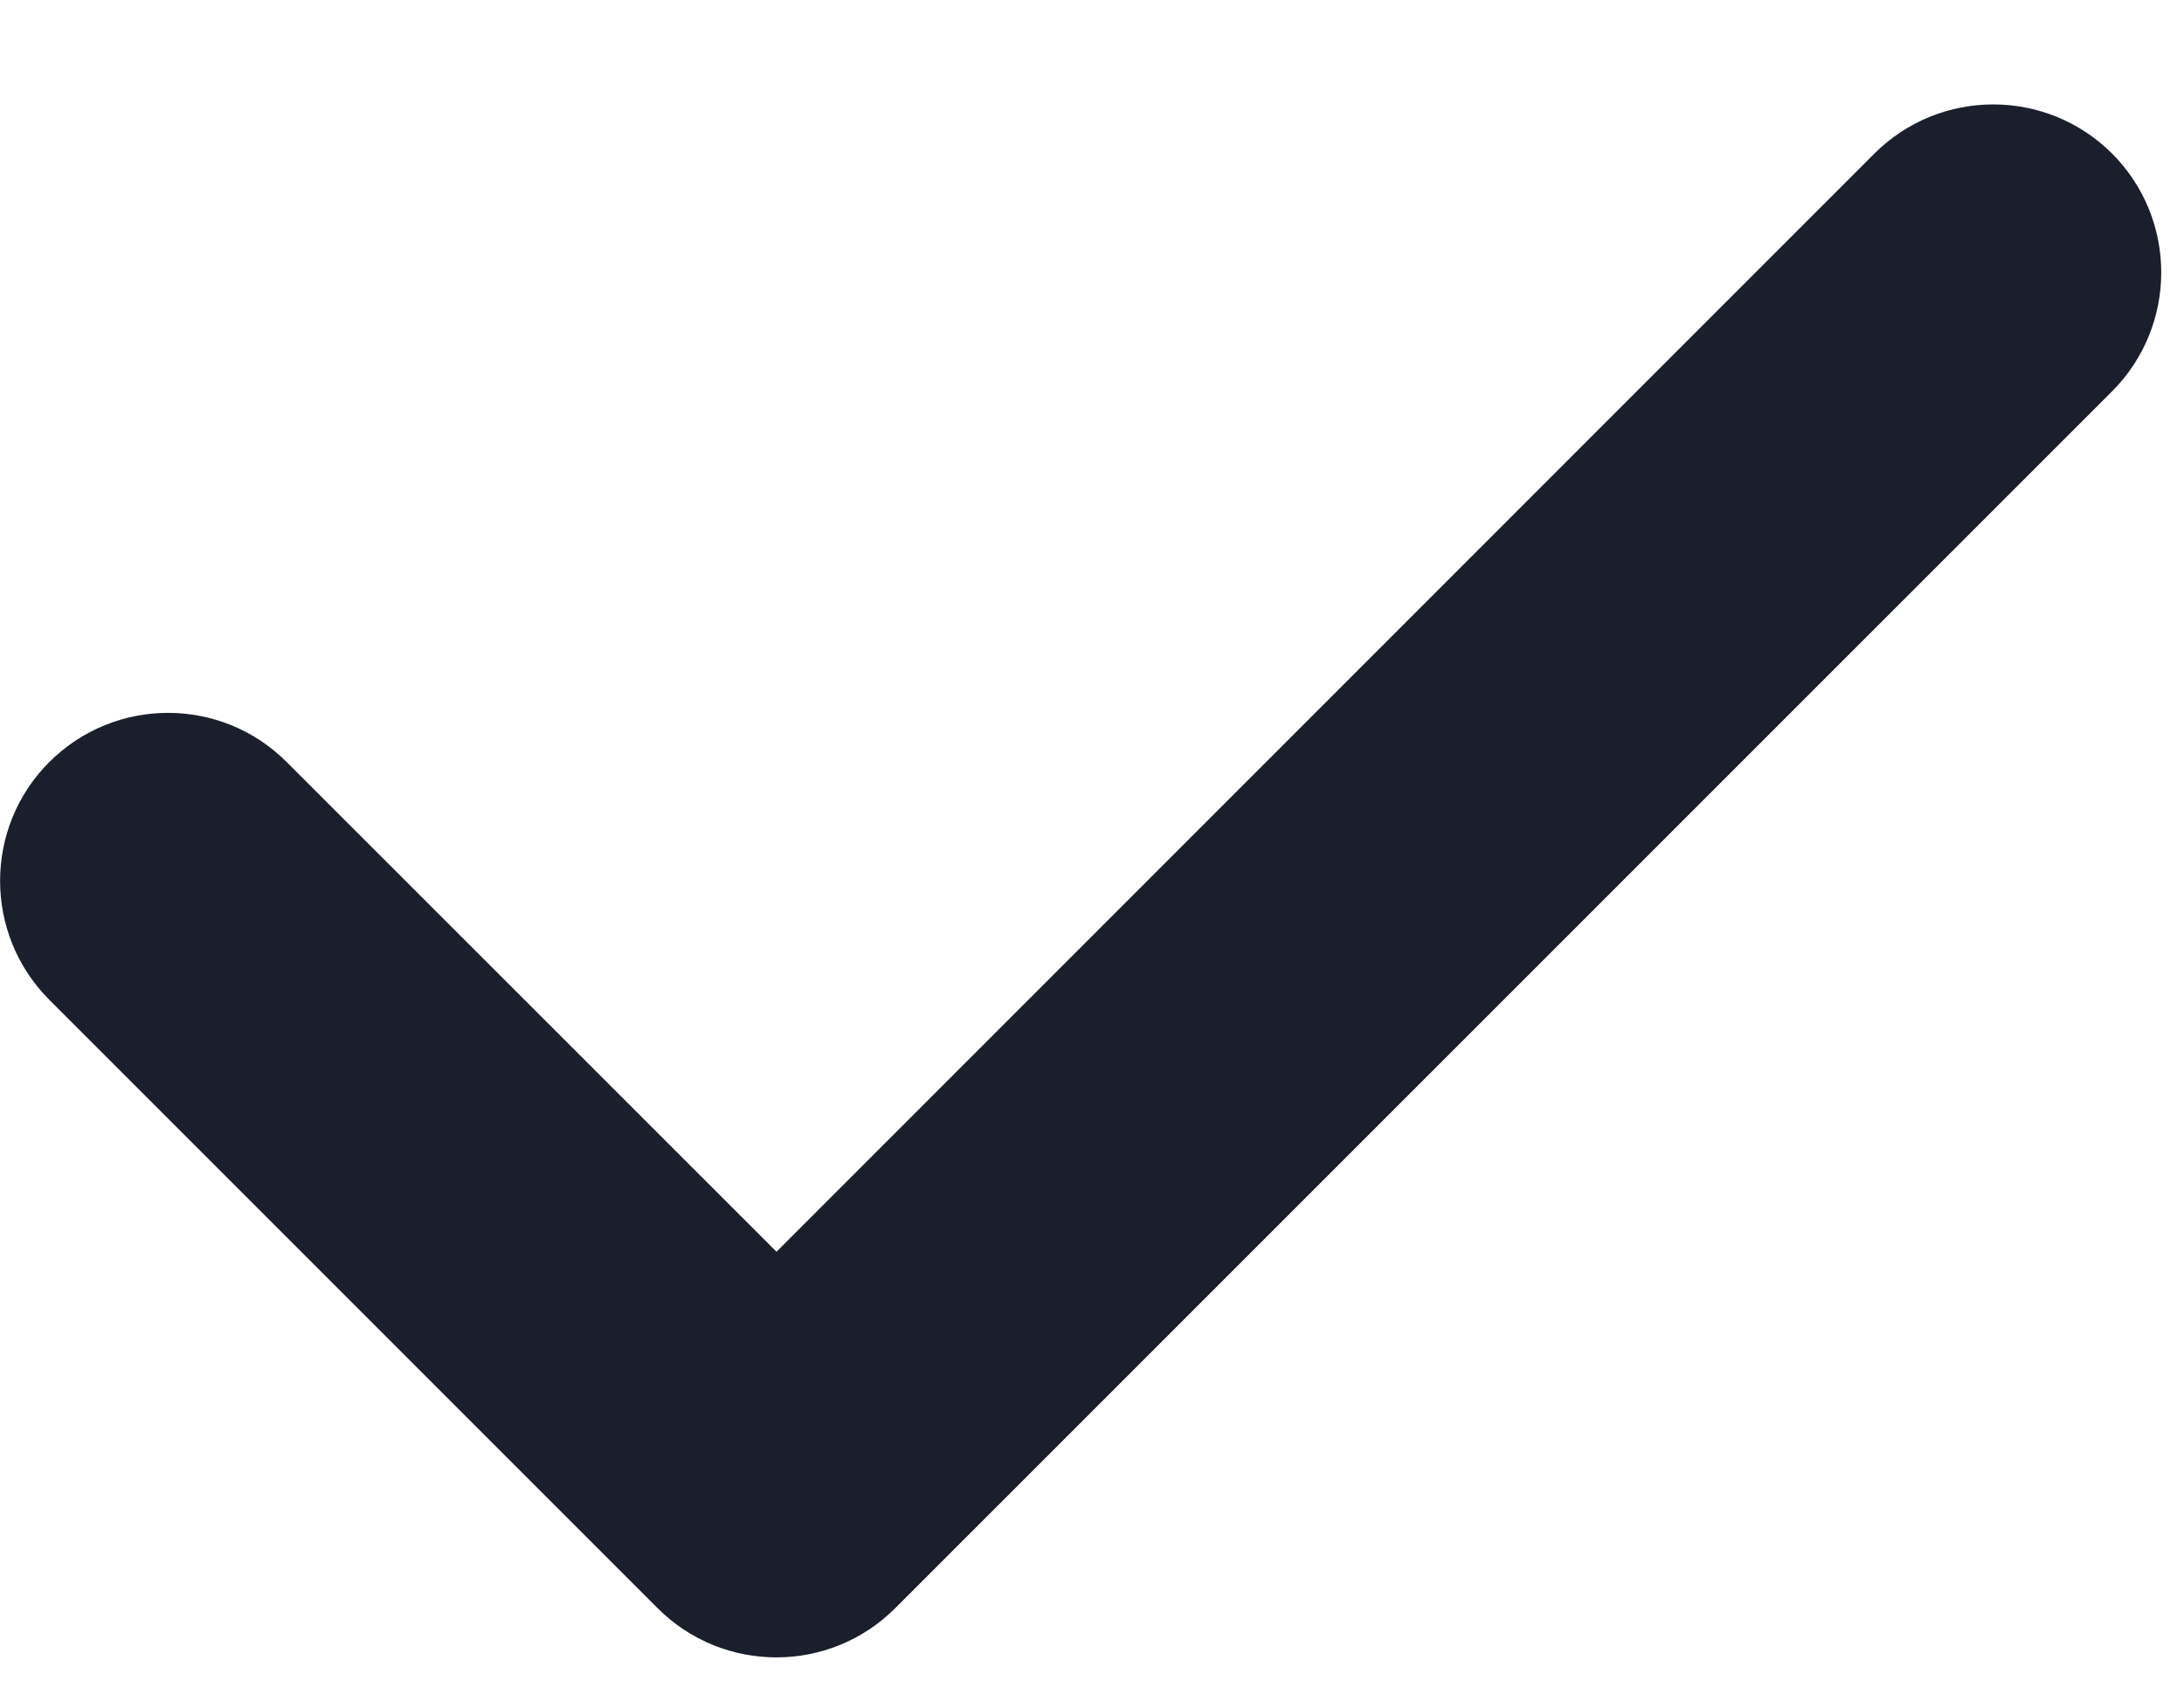
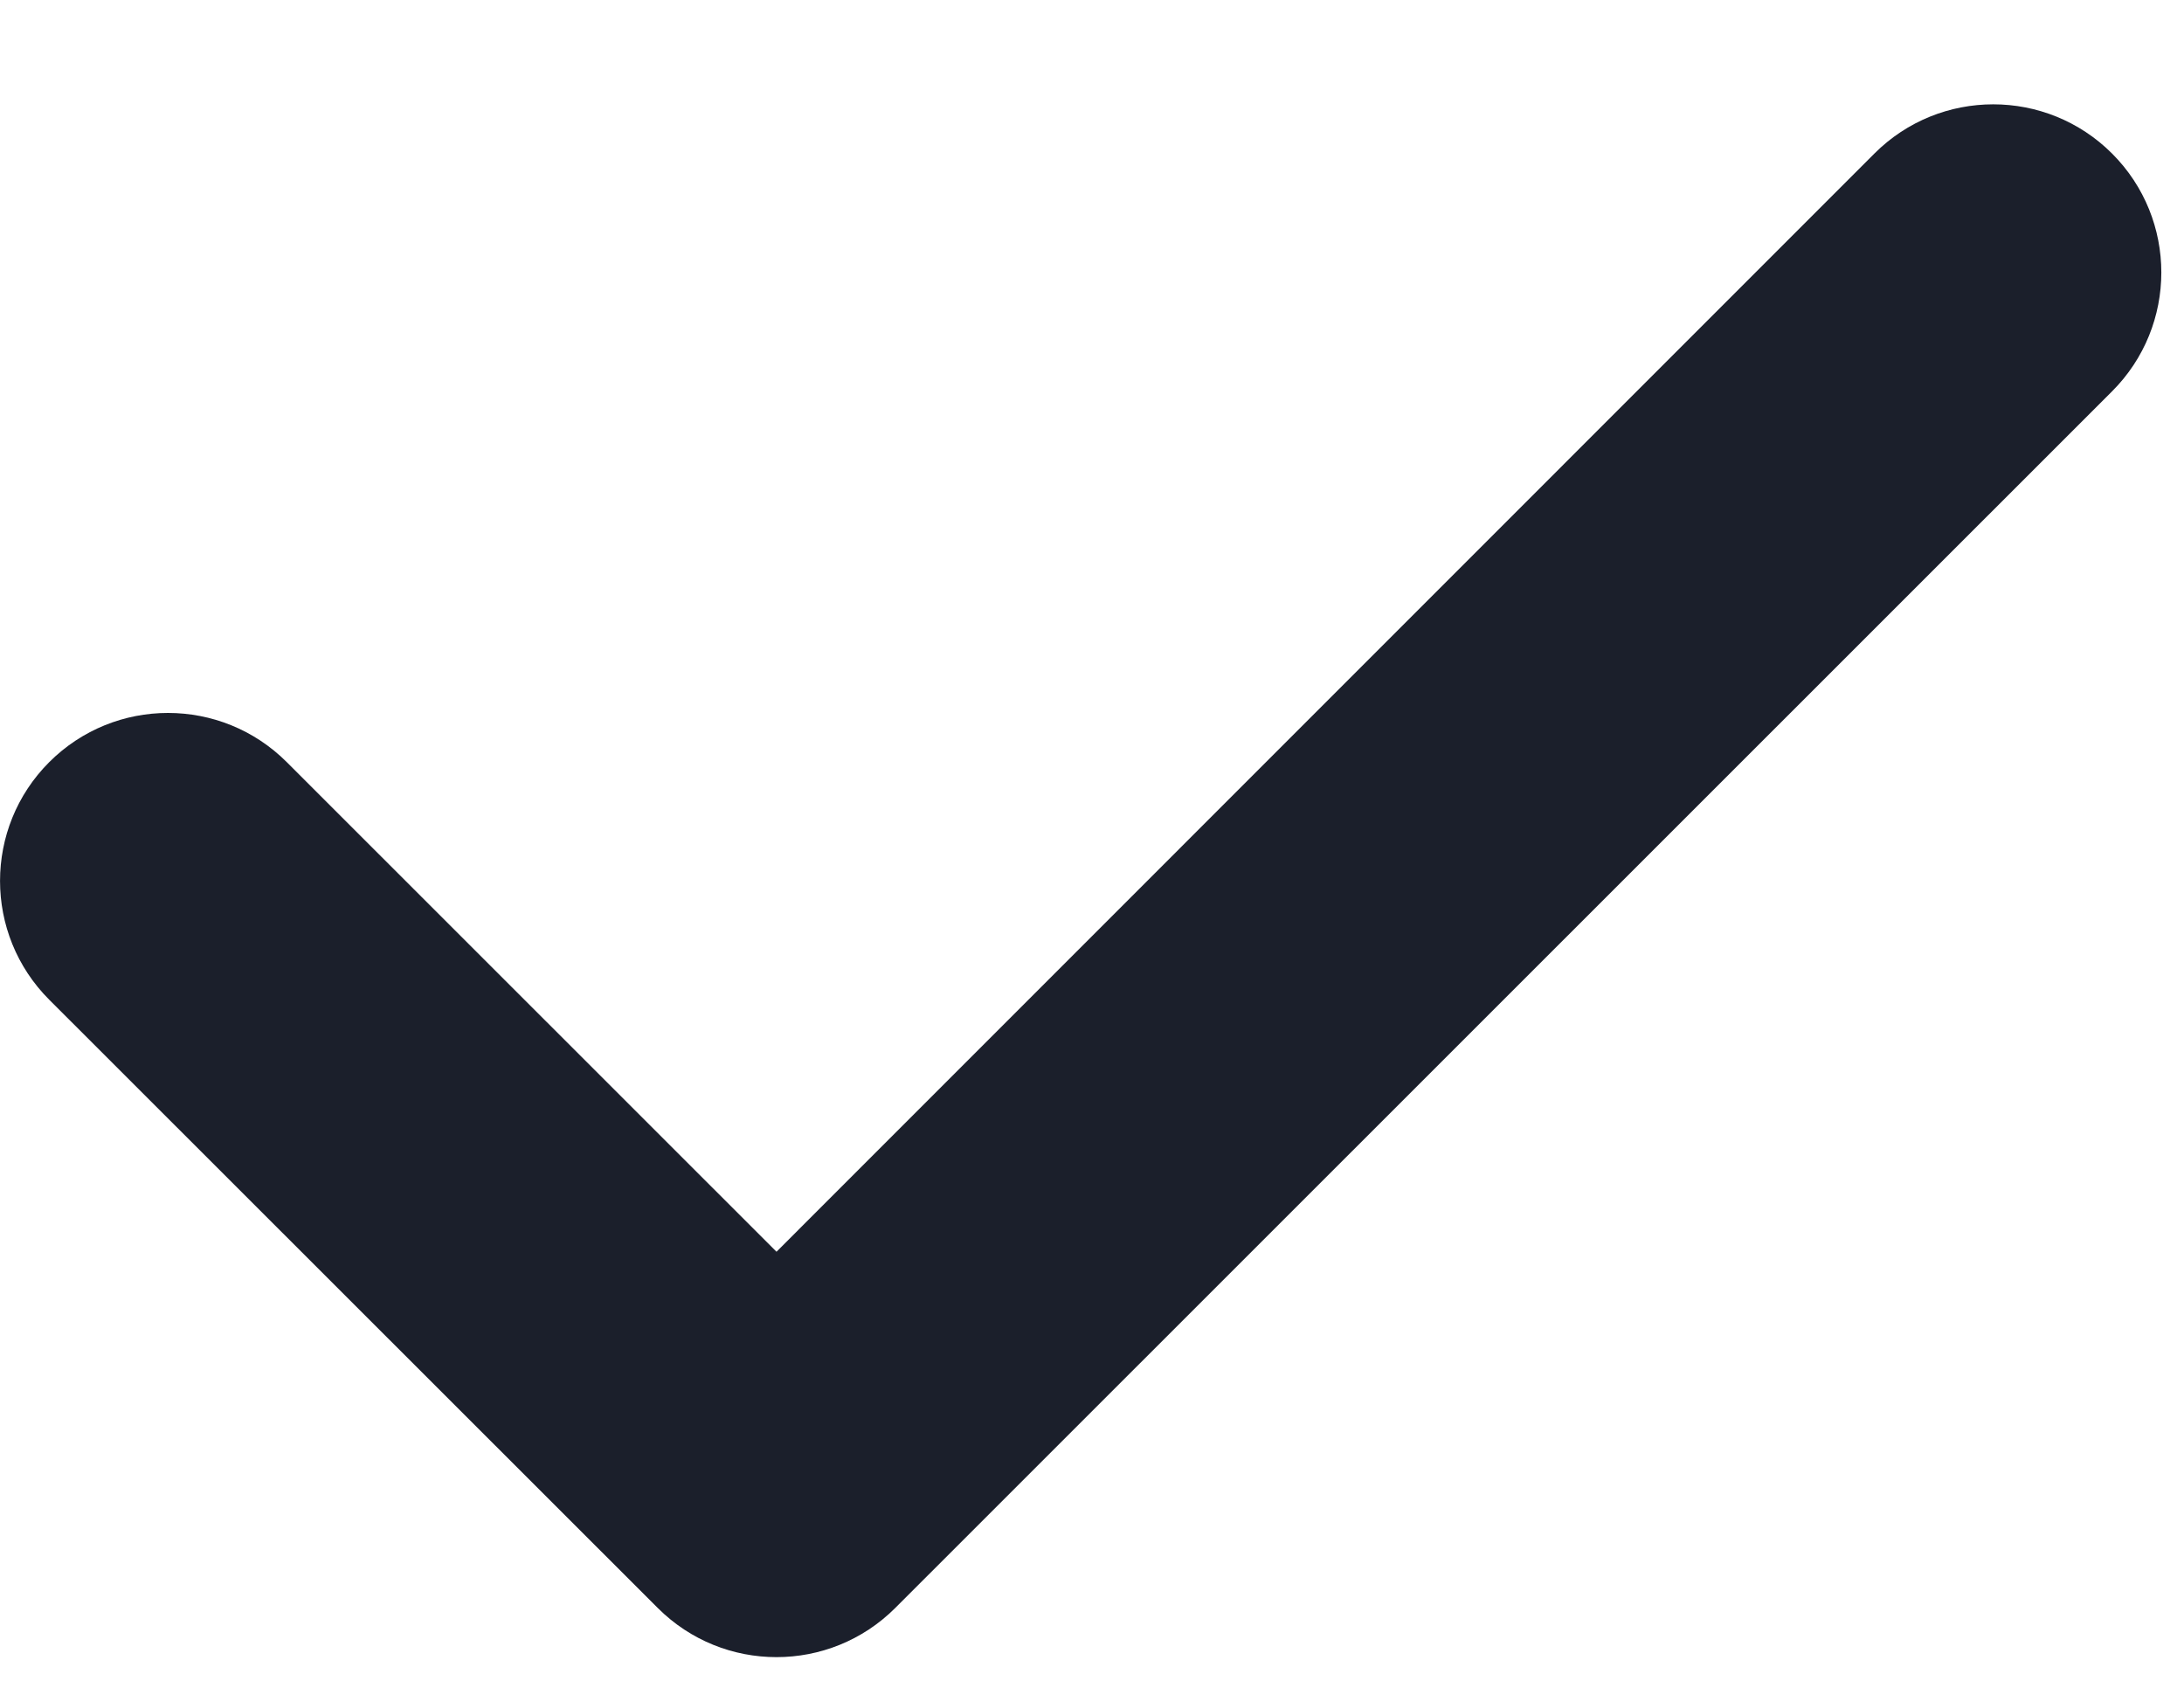
- <svg xmlns="http://www.w3.org/2000/svg" width="13" height="10" viewBox="0 0 13 10" fill="none">
-   <path fill-rule="evenodd" clip-rule="evenodd" d="M0.293 4.536C0.684 4.145 1.317 4.145 1.707 4.536L4.622 7.45L11.157 0.914C11.548 0.524 12.181 0.524 12.572 0.914C12.962 1.305 12.962 1.938 12.572 2.329L5.329 9.571C4.938 9.962 4.305 9.962 3.914 9.571L0.293 5.95C-0.097 5.559 -0.097 4.926 0.293 4.536Z" fill="#1B1F2B" />
+ <svg xmlns="http://www.w3.org/2000/svg" width="13" height="10" fill="none">
+   <path fill="#1B1F2B" fill-rule="evenodd" d="M.293 4.536a1 1 0 0 1 1.414 0L4.622 7.45 11.157.914a1 1 0 1 1 1.415 1.415L5.329 9.57a1 1 0 0 1-1.414 0L.293 5.95a1 1 0 0 1 0-1.414" clip-rule="evenodd" />
</svg>
